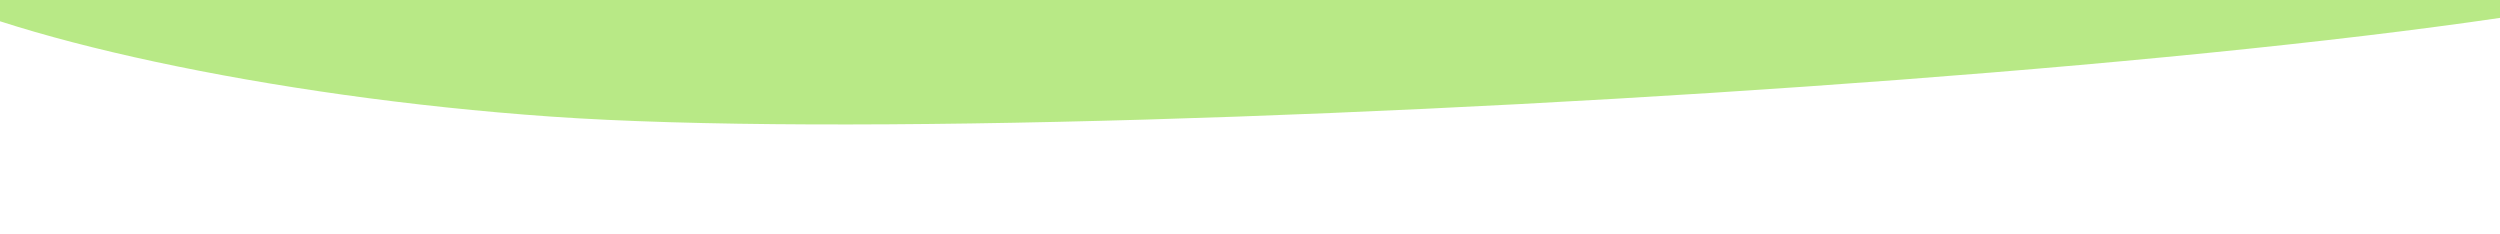
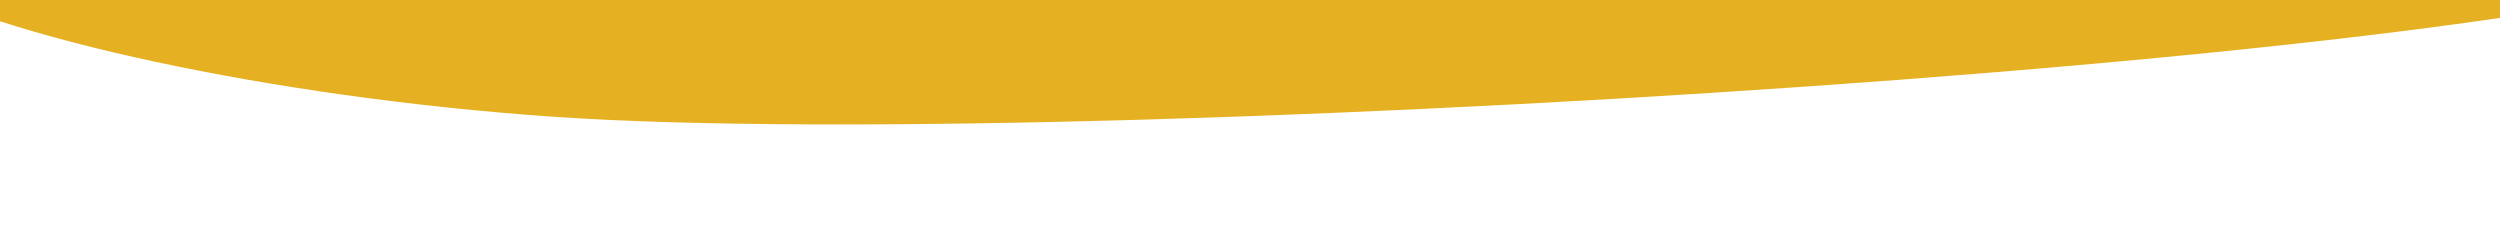
- <svg xmlns="http://www.w3.org/2000/svg" viewBox="0 0 1072 100">
-   <path fill="#B8E986" fill-rule="evenodd" d="M236.356 50c241.675 16.884 982.25-32.907 951.431-78.102-30.82-45.196-700.637-42.526-1061.417-34.294C-234.41-54.165-5.32 33.116 236.356 50z" />
+ <svg xmlns="http://www.w3.org/2000/svg" style="background:#dd1e1c" viewBox="0 0 1072 100">
+   <path fill="#E5B123" fill-rule="evenodd" d="M236.36 50c241.67 16.88 982.25-32.9 951.43-78.1-30.82-45.2-700.64-42.53-1061.42-34.3C-234.41-54.16-5.32 33.12 236.36 50z" />
</svg>
